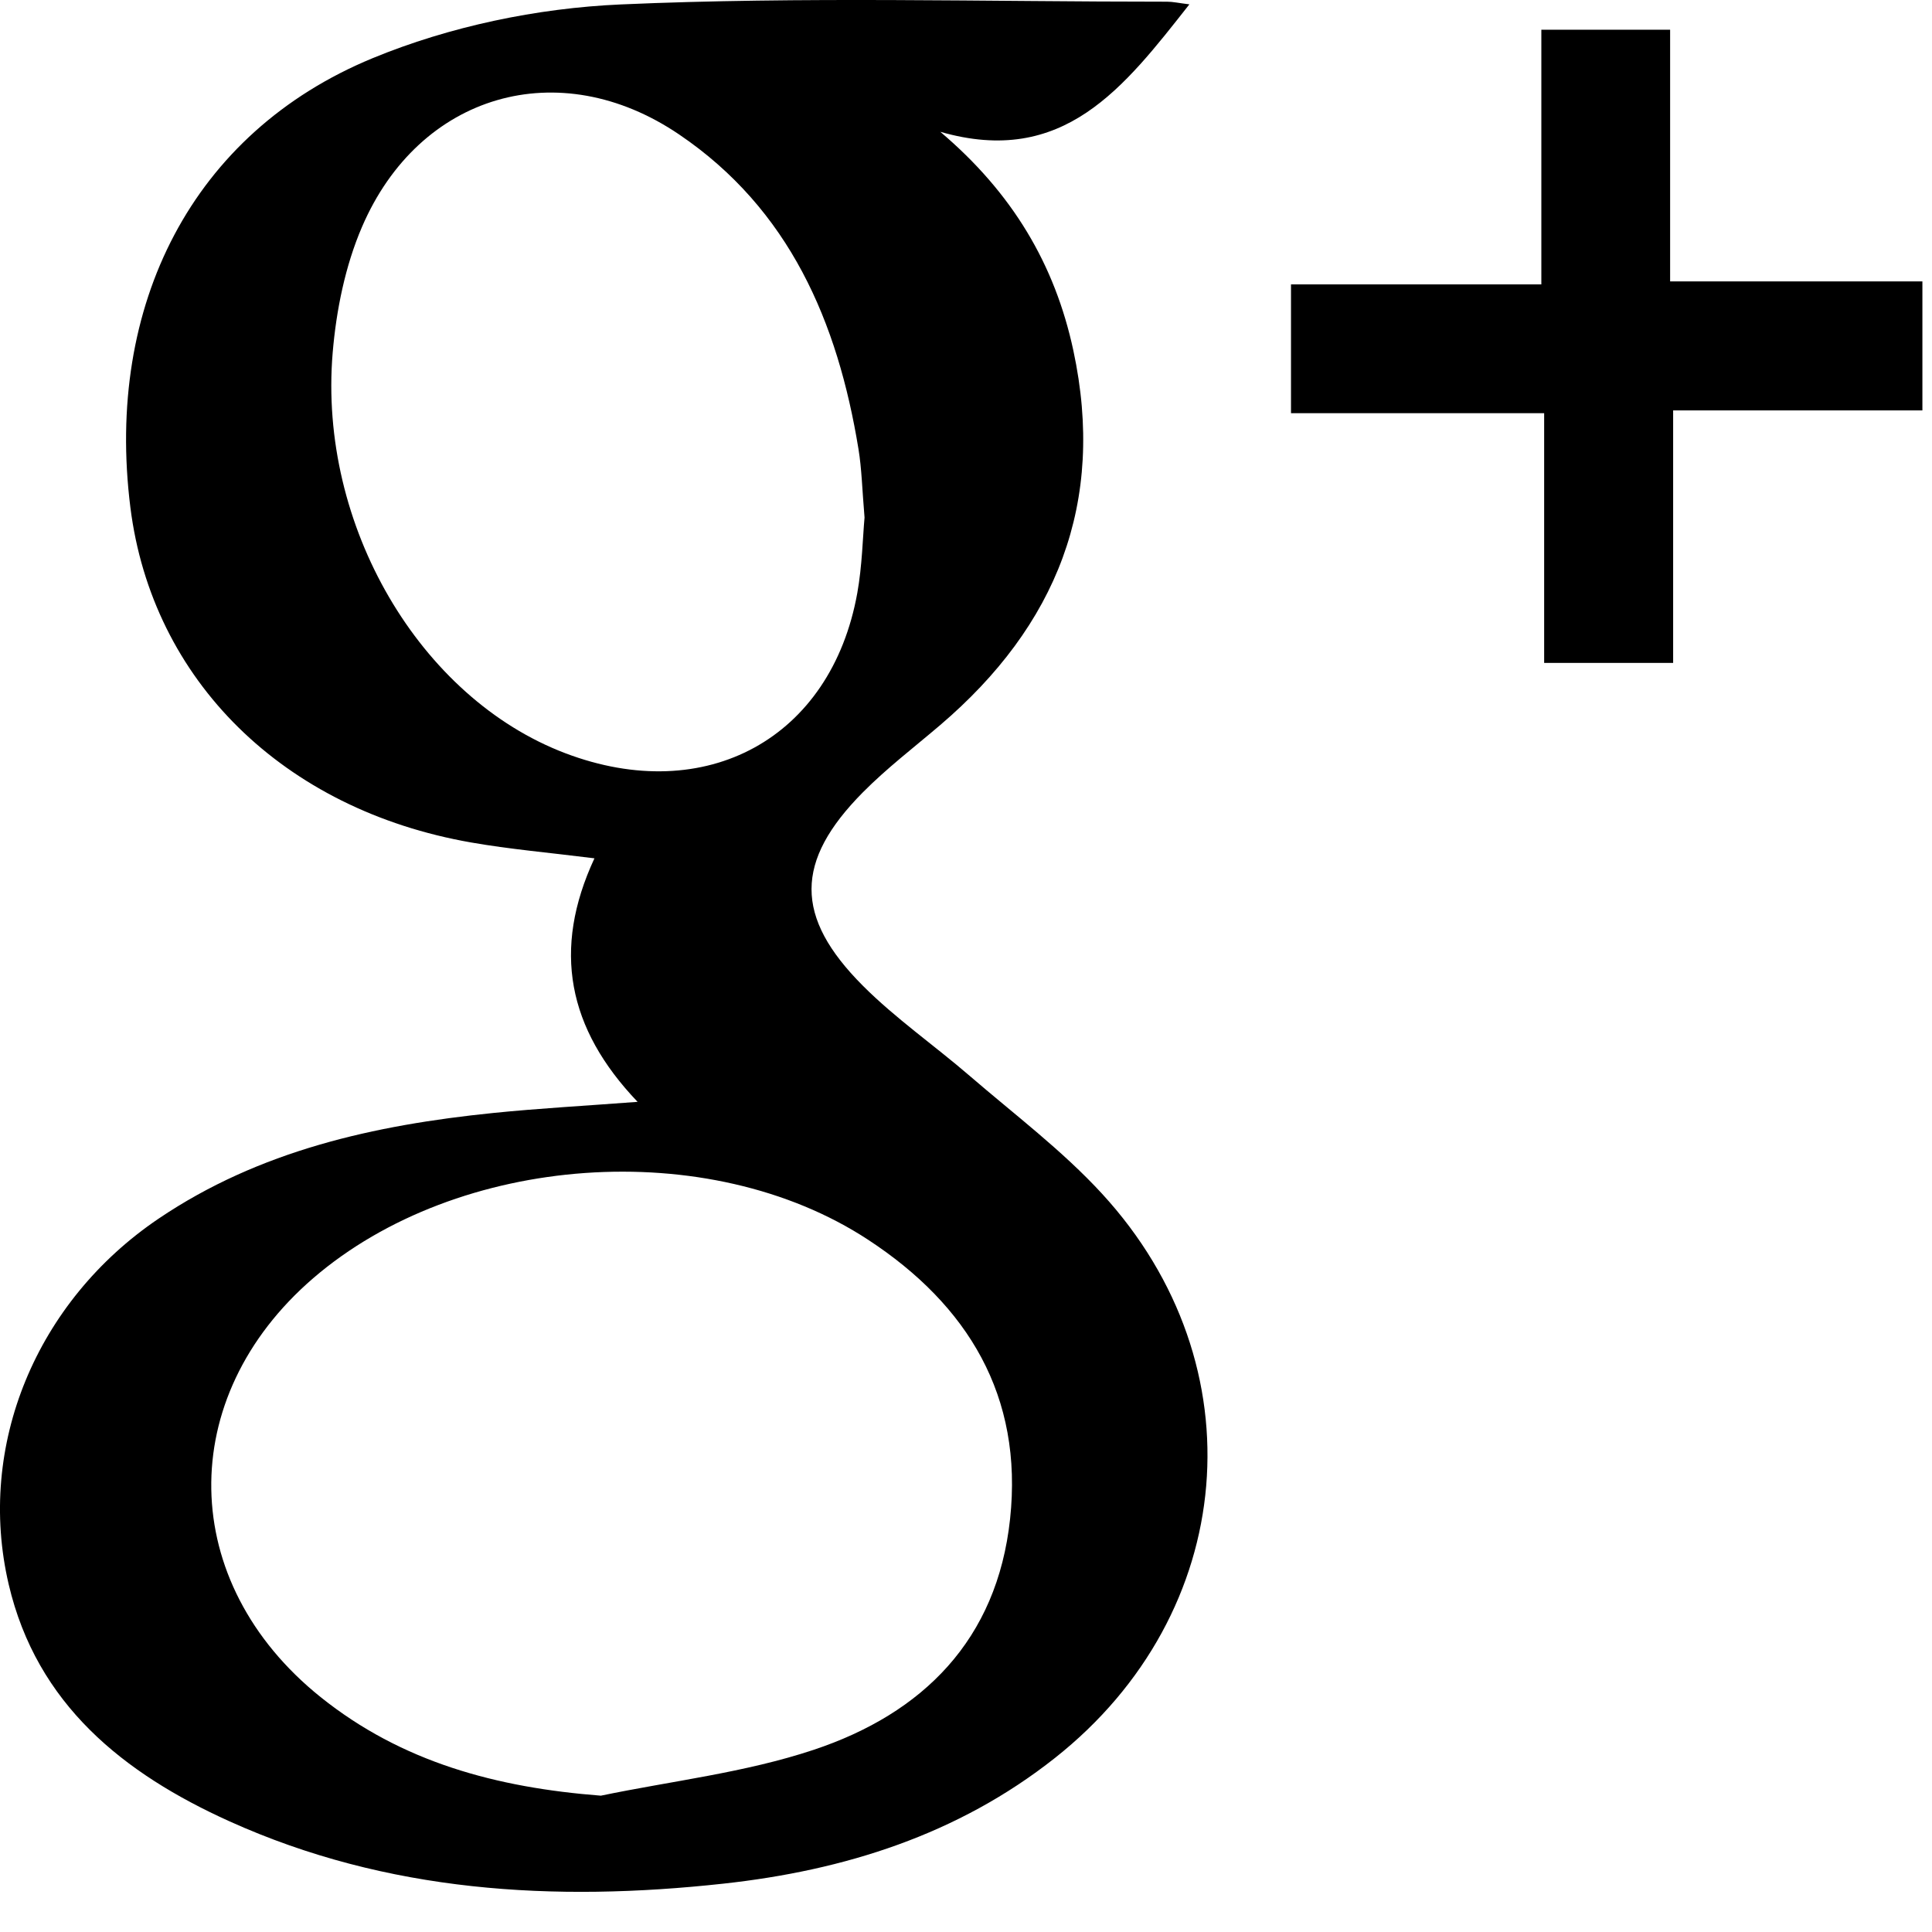
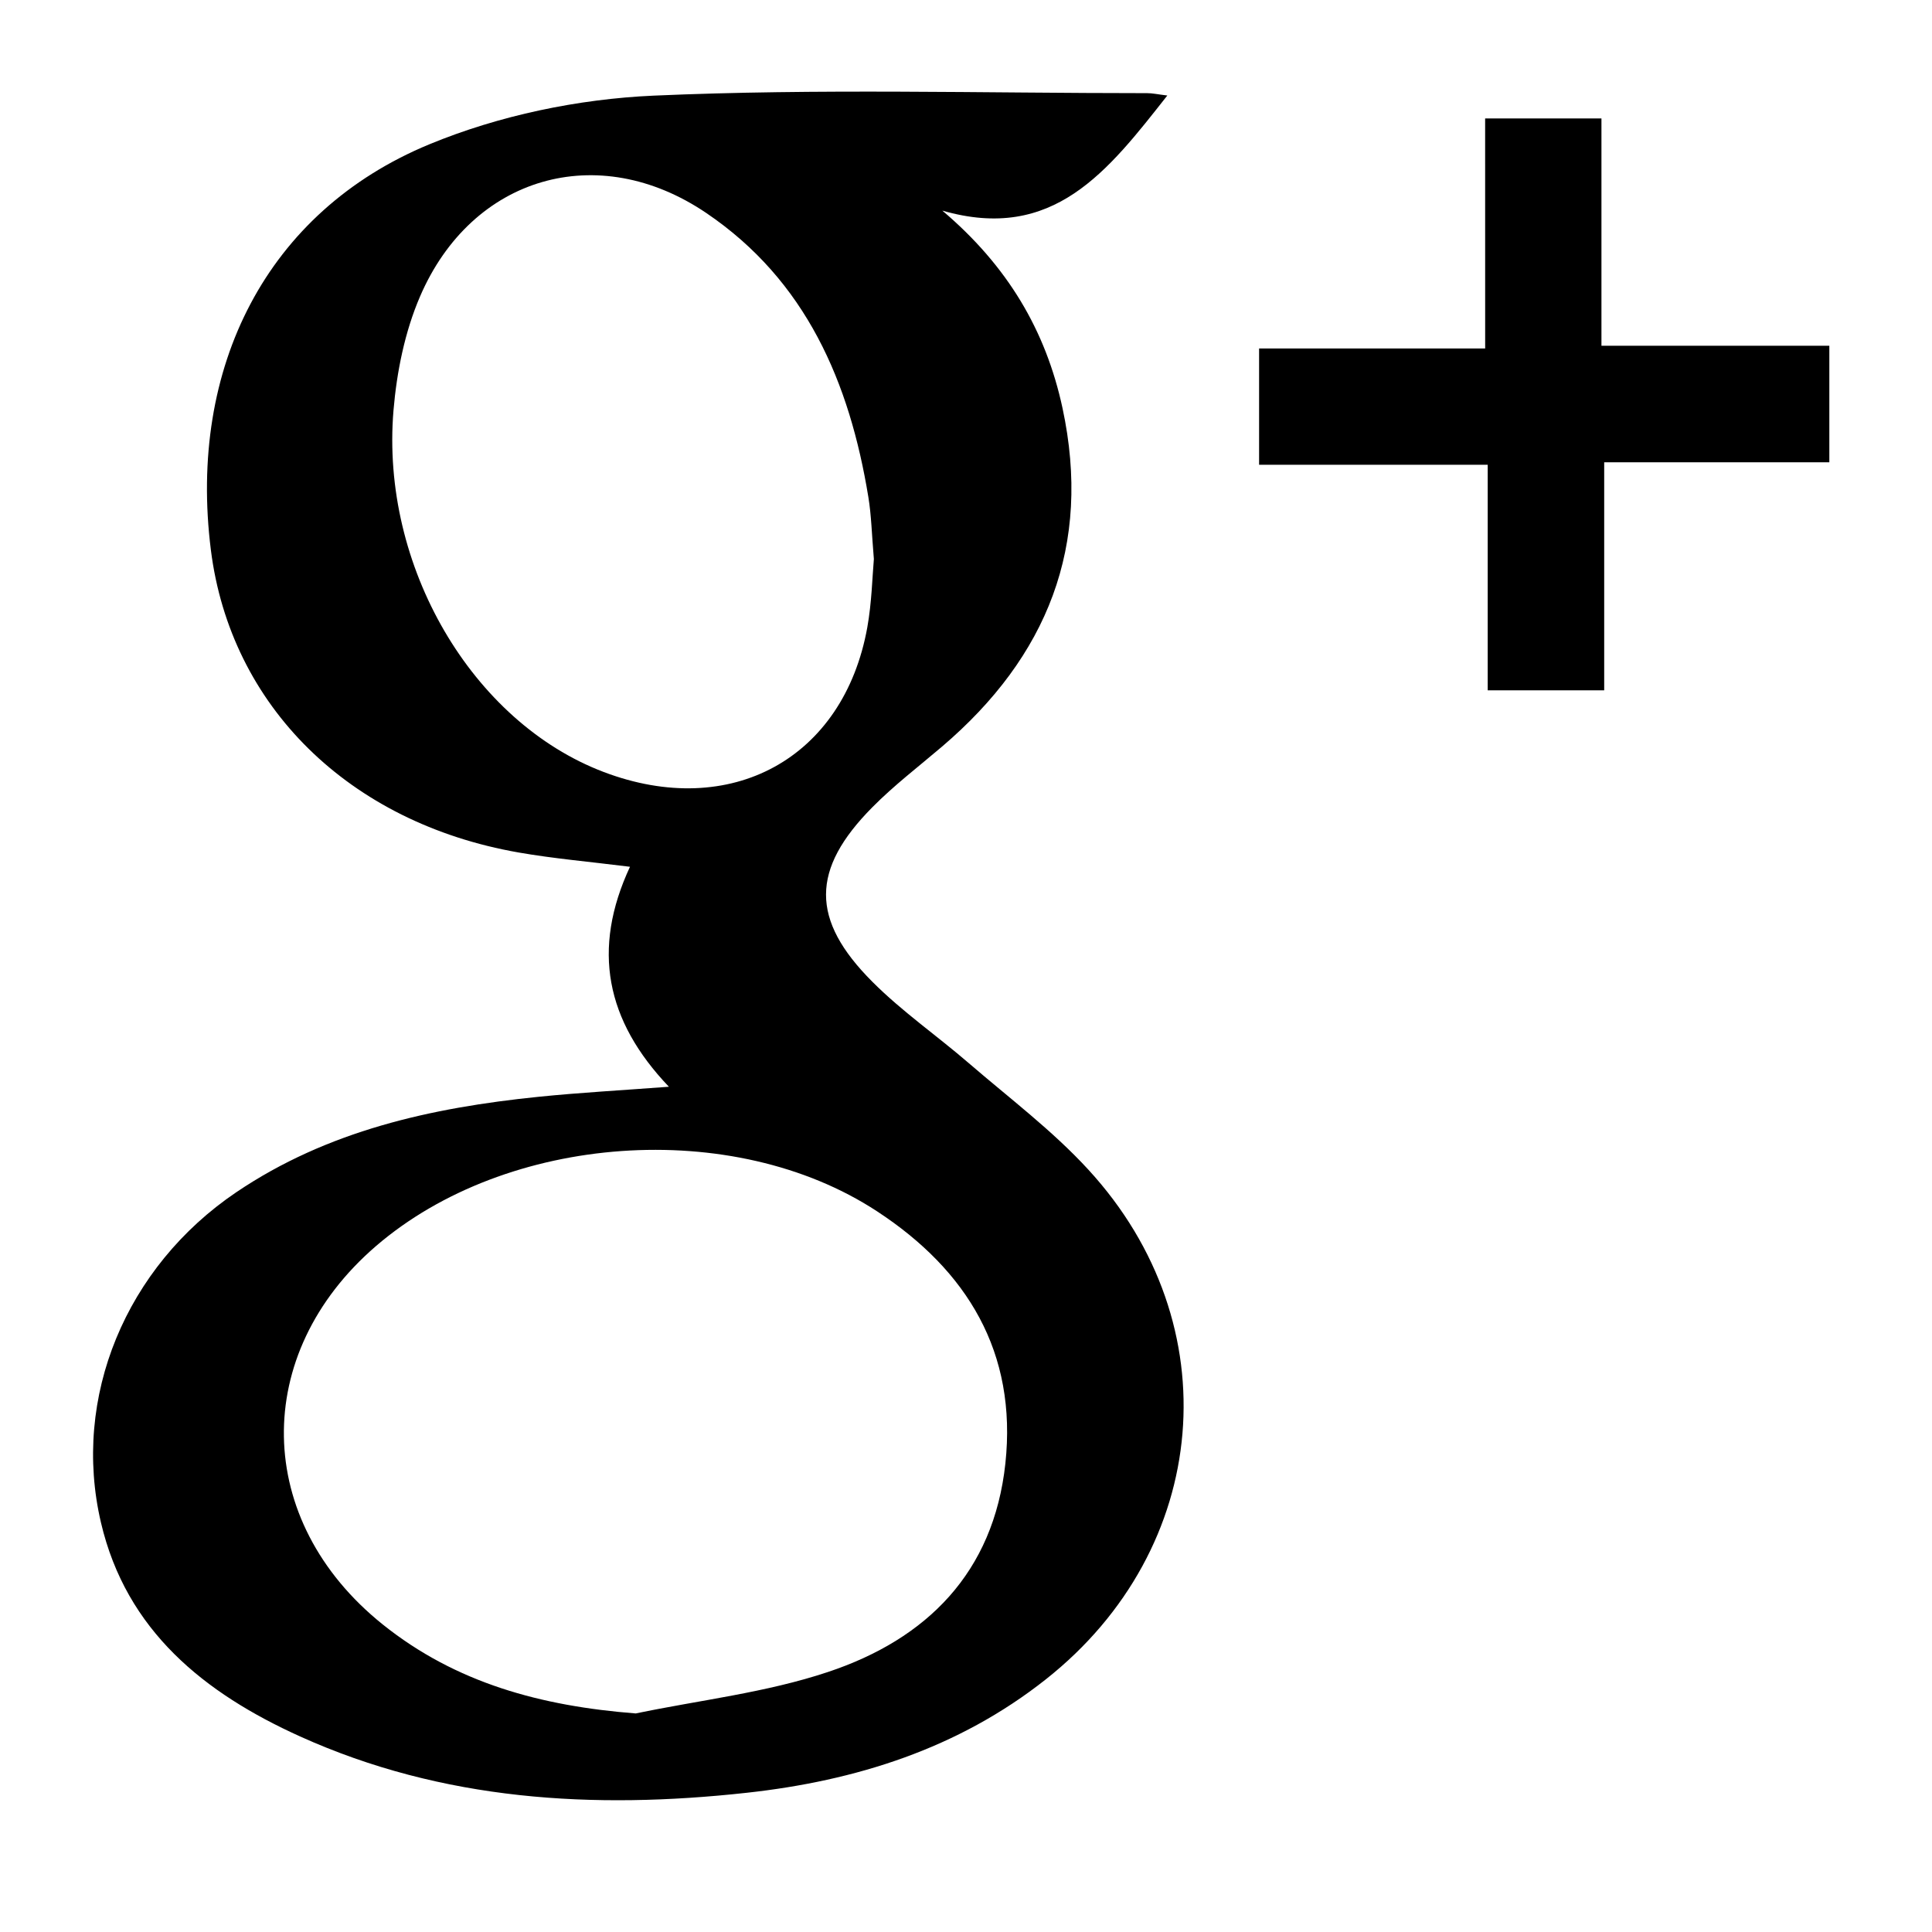
<svg xmlns="http://www.w3.org/2000/svg" version="1.1" id="Layer_1" x="0px" y="0px" width="64px" height="64px" viewBox="0 0 64 64" enable-background="new 0 0 64 64" xml:space="preserve">
-   <path fill-rule="evenodd" clip-rule="evenodd" d="M39.4,0.144c-2.173,2.76-4.171,5.397-8.252,4.222  c2.39,2.025,3.796,4.393,4.408,7.244c1.083,5.048-0.557,9.121-4.412,12.41c-0.863,0.736-1.77,1.429-2.565,2.232  c-2.251,2.275-2.273,4.119,0.004,6.401c1.087,1.089,2.372,1.979,3.541,2.988c1.481,1.277,3.064,2.468,4.381,3.901  c5.221,5.68,4.503,13.902-1.559,18.693c-3.216,2.543-6.978,3.725-10.981,4.163c-5.611,0.614-11.14,0.295-16.367-2.066  c-3.502-1.582-6.379-3.87-7.31-7.848c-1.075-4.594,0.914-9.377,4.966-12.115c3.342-2.258,7.148-3.099,11.082-3.5  c1.514-0.154,3.034-0.236,4.785-0.369c-2.316-2.427-2.837-5.039-1.429-8.067c-1.493-0.188-2.8-0.3-4.085-0.525  c-6.225-1.087-10.569-5.375-11.288-11.1C3.478,10.105,6.371,4.395,12.337,1.93c2.561-1.057,5.453-1.661,8.225-1.783  c6.023-0.266,12.065-0.09,18.101-0.091C38.852,0.056,39.041,0.1,39.4,0.144z M19.904,59.484c2.354-0.489,4.78-0.763,7.047-1.518  c3.62-1.204,6.079-3.644,6.509-7.646c0.438-4.08-1.4-7.087-4.7-9.25c-5.291-3.47-13.593-2.856-18.386,1.273  C5.784,46.3,5.883,52.417,10.62,56.218C13.31,58.374,16.438,59.215,19.904,59.484z M28.639,17.144  c-0.079-0.937-0.093-1.611-0.201-2.27c-0.688-4.208-2.283-7.942-5.943-10.421c-3.976-2.694-8.605-1.352-10.503,3.063  c-0.557,1.294-0.853,2.76-0.972,4.172c-0.479,5.724,2.89,11.434,7.706,13.263c4.661,1.771,8.806-0.491,9.673-5.306  C28.561,18.738,28.579,17.803,28.639,17.144z" />
-   <path fill-rule="evenodd" clip-rule="evenodd" d="M51.059,0.984c1.553,0,2.832,0,4.266,0c0,2.743,0,5.451,0,8.338  c2.848,0,5.549,0,8.357,0c0,1.491,0,2.804,0,4.273c-2.685,0-5.393,0-8.257,0c0,2.855,0,5.561,0,8.364c-1.471,0-2.784,0-4.273,0  c0-2.709,0-5.417,0-8.272c-2.875,0-5.584,0-8.386,0c0-1.464,0-2.779,0-4.266c2.707,0,5.415,0,8.293,0  C51.059,6.555,51.059,3.85,51.059,0.984z" />
+   <path fill-rule="evenodd" clip-rule="evenodd" d="M38.669,3.164c-1.964,2.494-3.769,4.875-7.453,3.813  c2.158,1.829,3.427,3.967,3.981,6.542c0.978,4.559-0.504,8.238-3.985,11.208c-0.779,0.665-1.599,1.29-2.316,2.016  c-2.034,2.055-2.055,3.721,0.004,5.781c0.98,0.983,2.142,1.787,3.197,2.698c1.338,1.154,2.768,2.229,3.956,3.524  c4.715,5.13,4.067,12.556-1.408,16.884c-2.904,2.297-6.302,3.363-9.917,3.759c-5.068,0.556-10.062,0.267-14.783-1.865  c-3.162-1.429-5.761-3.495-6.601-7.088c-0.972-4.149,0.825-8.47,4.484-10.942c3.019-2.04,6.456-2.799,10.009-3.161  c1.367-0.139,2.741-0.214,4.321-0.333c-2.092-2.193-2.562-4.552-1.289-7.287c-1.349-0.169-2.529-0.271-3.689-0.473  c-5.622-0.983-9.546-4.855-10.195-10.025c-0.76-6.052,1.853-11.21,7.241-13.436c2.312-0.955,4.925-1.5,7.429-1.611  c5.439-0.24,10.896-0.082,16.347-0.082C38.173,3.085,38.344,3.125,38.669,3.164z M21.06,56.76c2.126-0.443,4.317-0.689,6.364-1.372  c3.271-1.087,5.49-3.29,5.88-6.905c0.396-3.684-1.266-6.4-4.245-8.353c-4.779-3.136-12.277-2.581-16.606,1.149  c-4.146,3.572-4.057,9.098,0.223,12.531C15.104,55.757,17.93,56.516,21.06,56.76z M28.948,18.519  c-0.071-0.846-0.084-1.455-0.182-2.05c-0.621-3.8-2.062-7.173-5.368-9.412c-3.59-2.433-7.771-1.221-9.485,2.767  c-0.503,1.168-0.77,2.492-0.878,3.769c-0.433,5.169,2.61,10.326,6.96,11.979c4.21,1.6,7.953-0.443,8.736-4.792  C28.878,19.958,28.896,19.114,28.948,18.519z" />
+   <path fill-rule="evenodd" clip-rule="evenodd" d="M49.197,3.923c1.402,0,2.558,0,3.853,0c0,2.478,0,4.922,0,7.531  c2.572,0,5.012,0,7.549,0c0,1.346,0,2.532,0,3.86c-2.425,0-4.871,0-7.458,0c0,2.578,0,5.021,0,7.553c-1.328,0-2.514,0-3.859,0  c0-2.447,0-4.892,0-7.471c-2.597,0-5.043,0-7.573,0c0-1.322,0-2.51,0-3.852c2.445,0,4.89,0,7.489,0  C49.197,8.955,49.197,6.512,49.197,3.923z" />
</svg>
